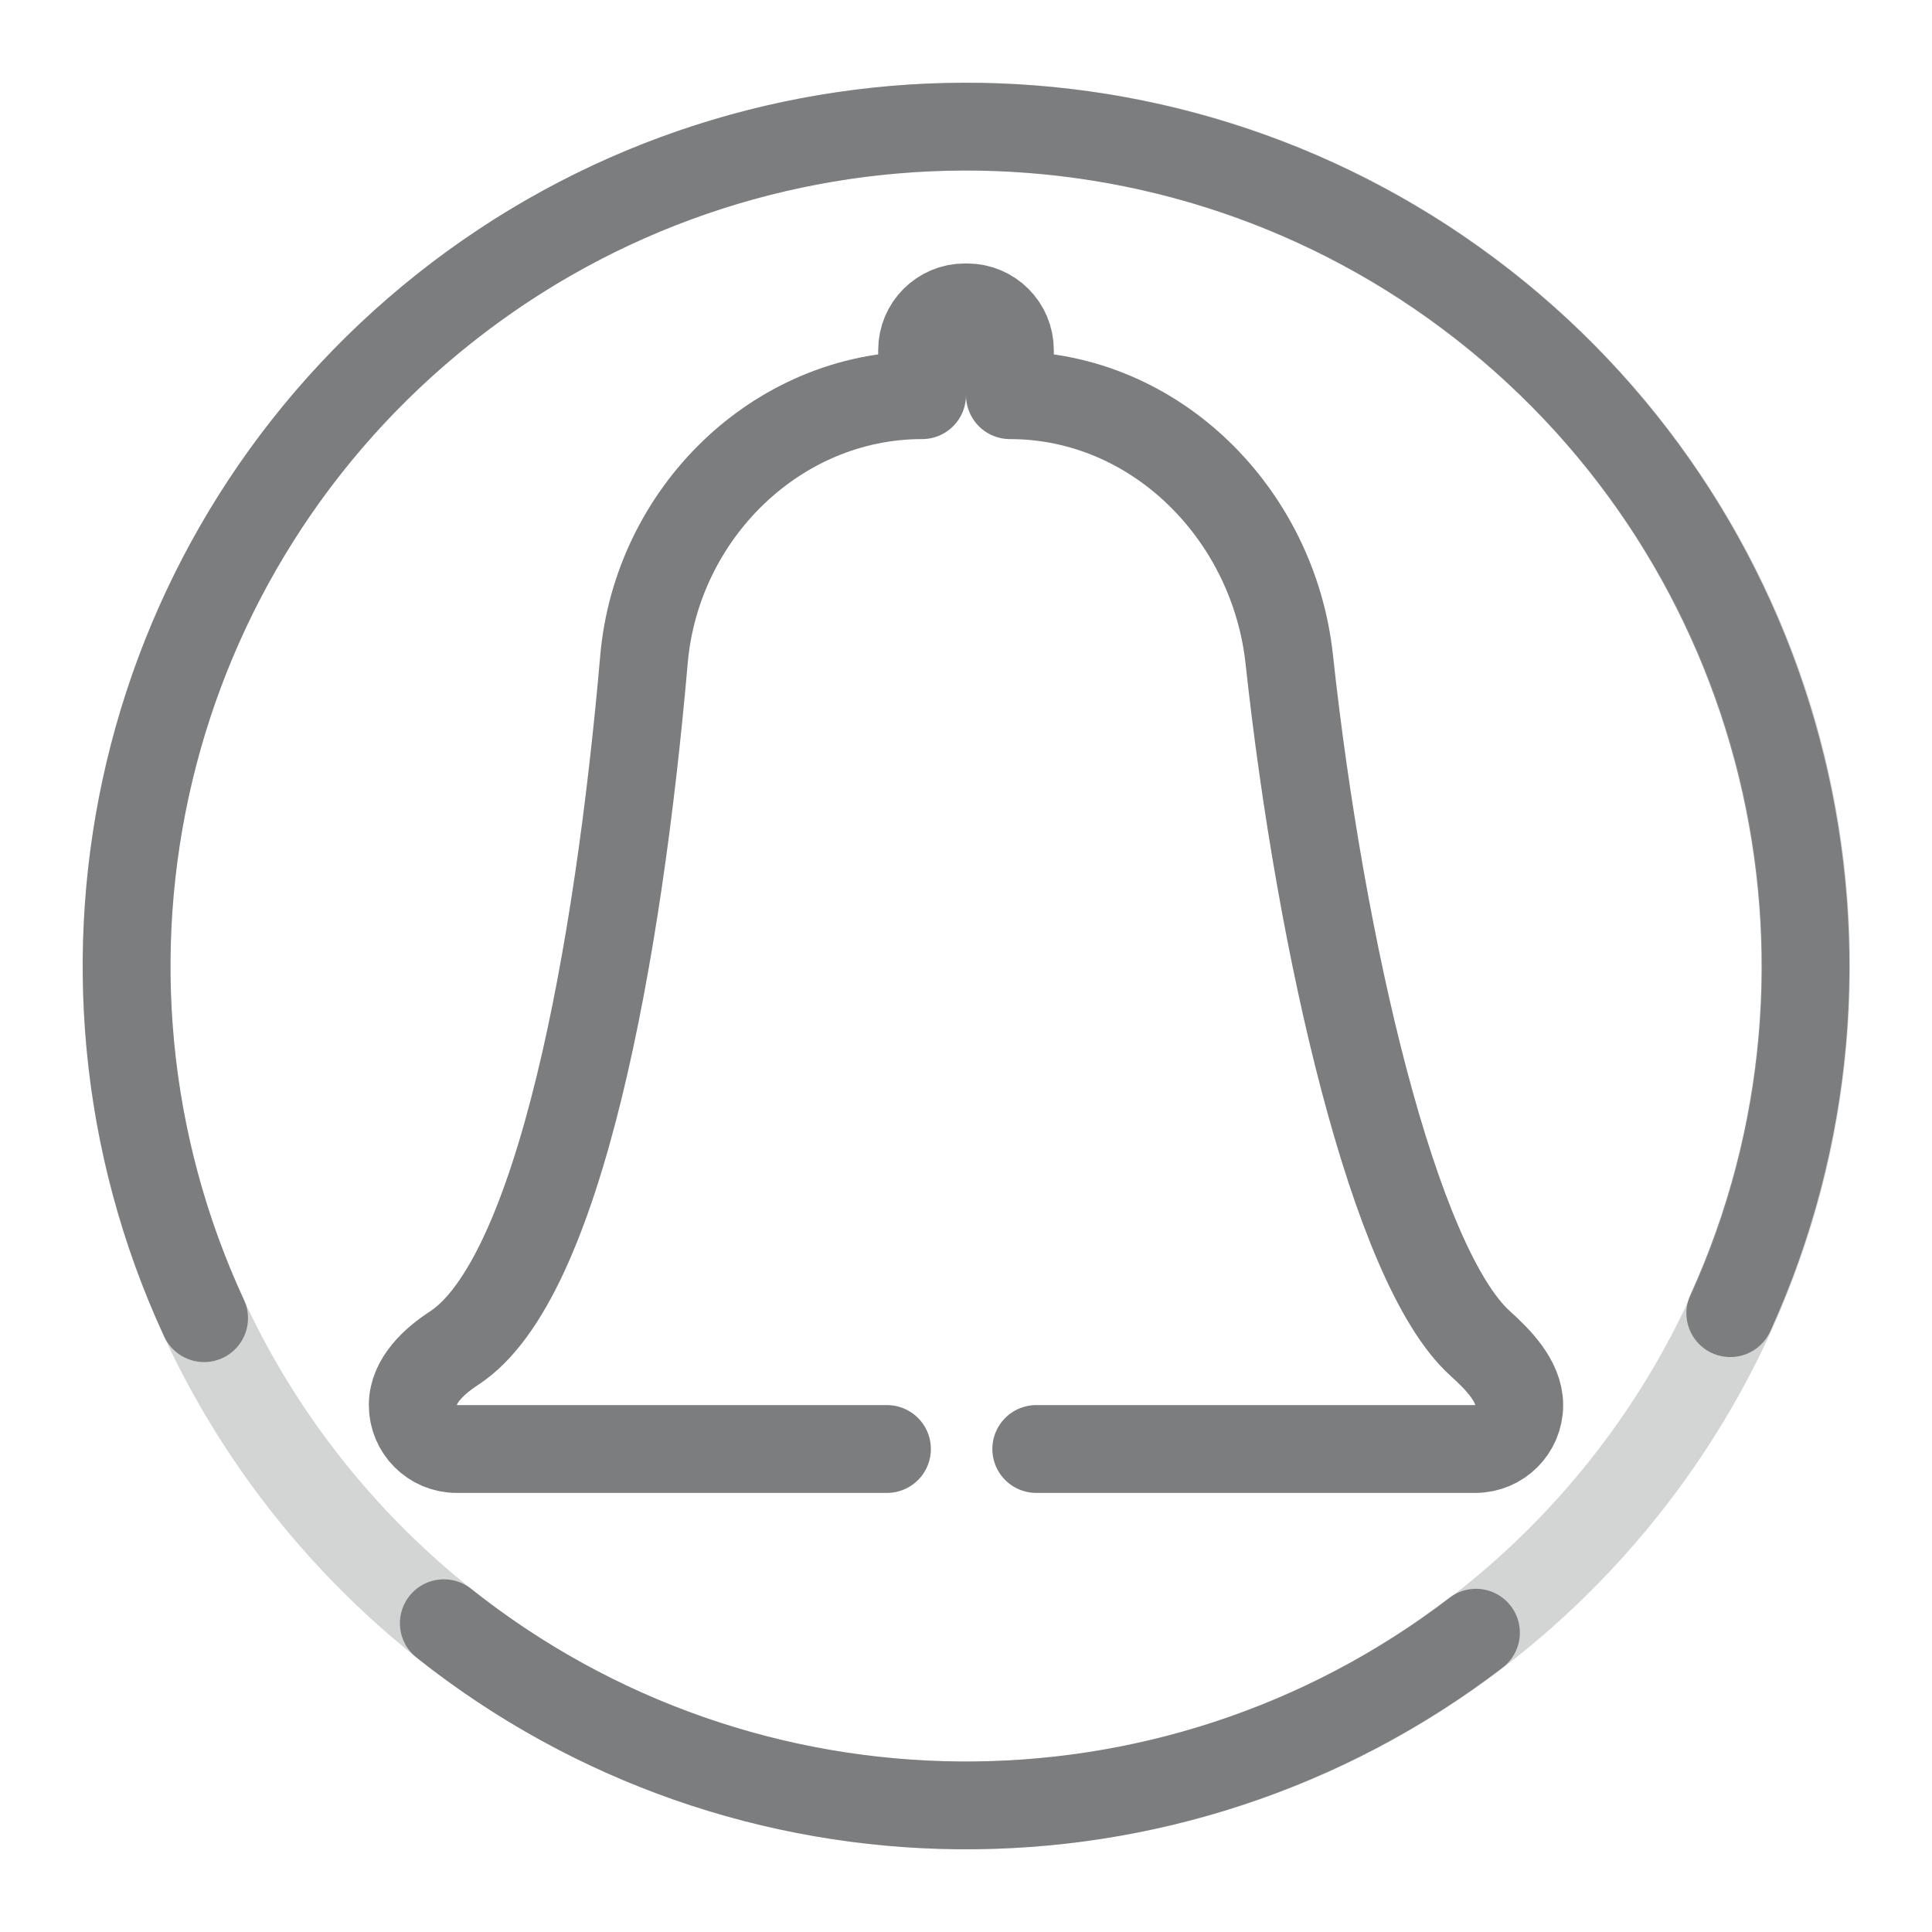
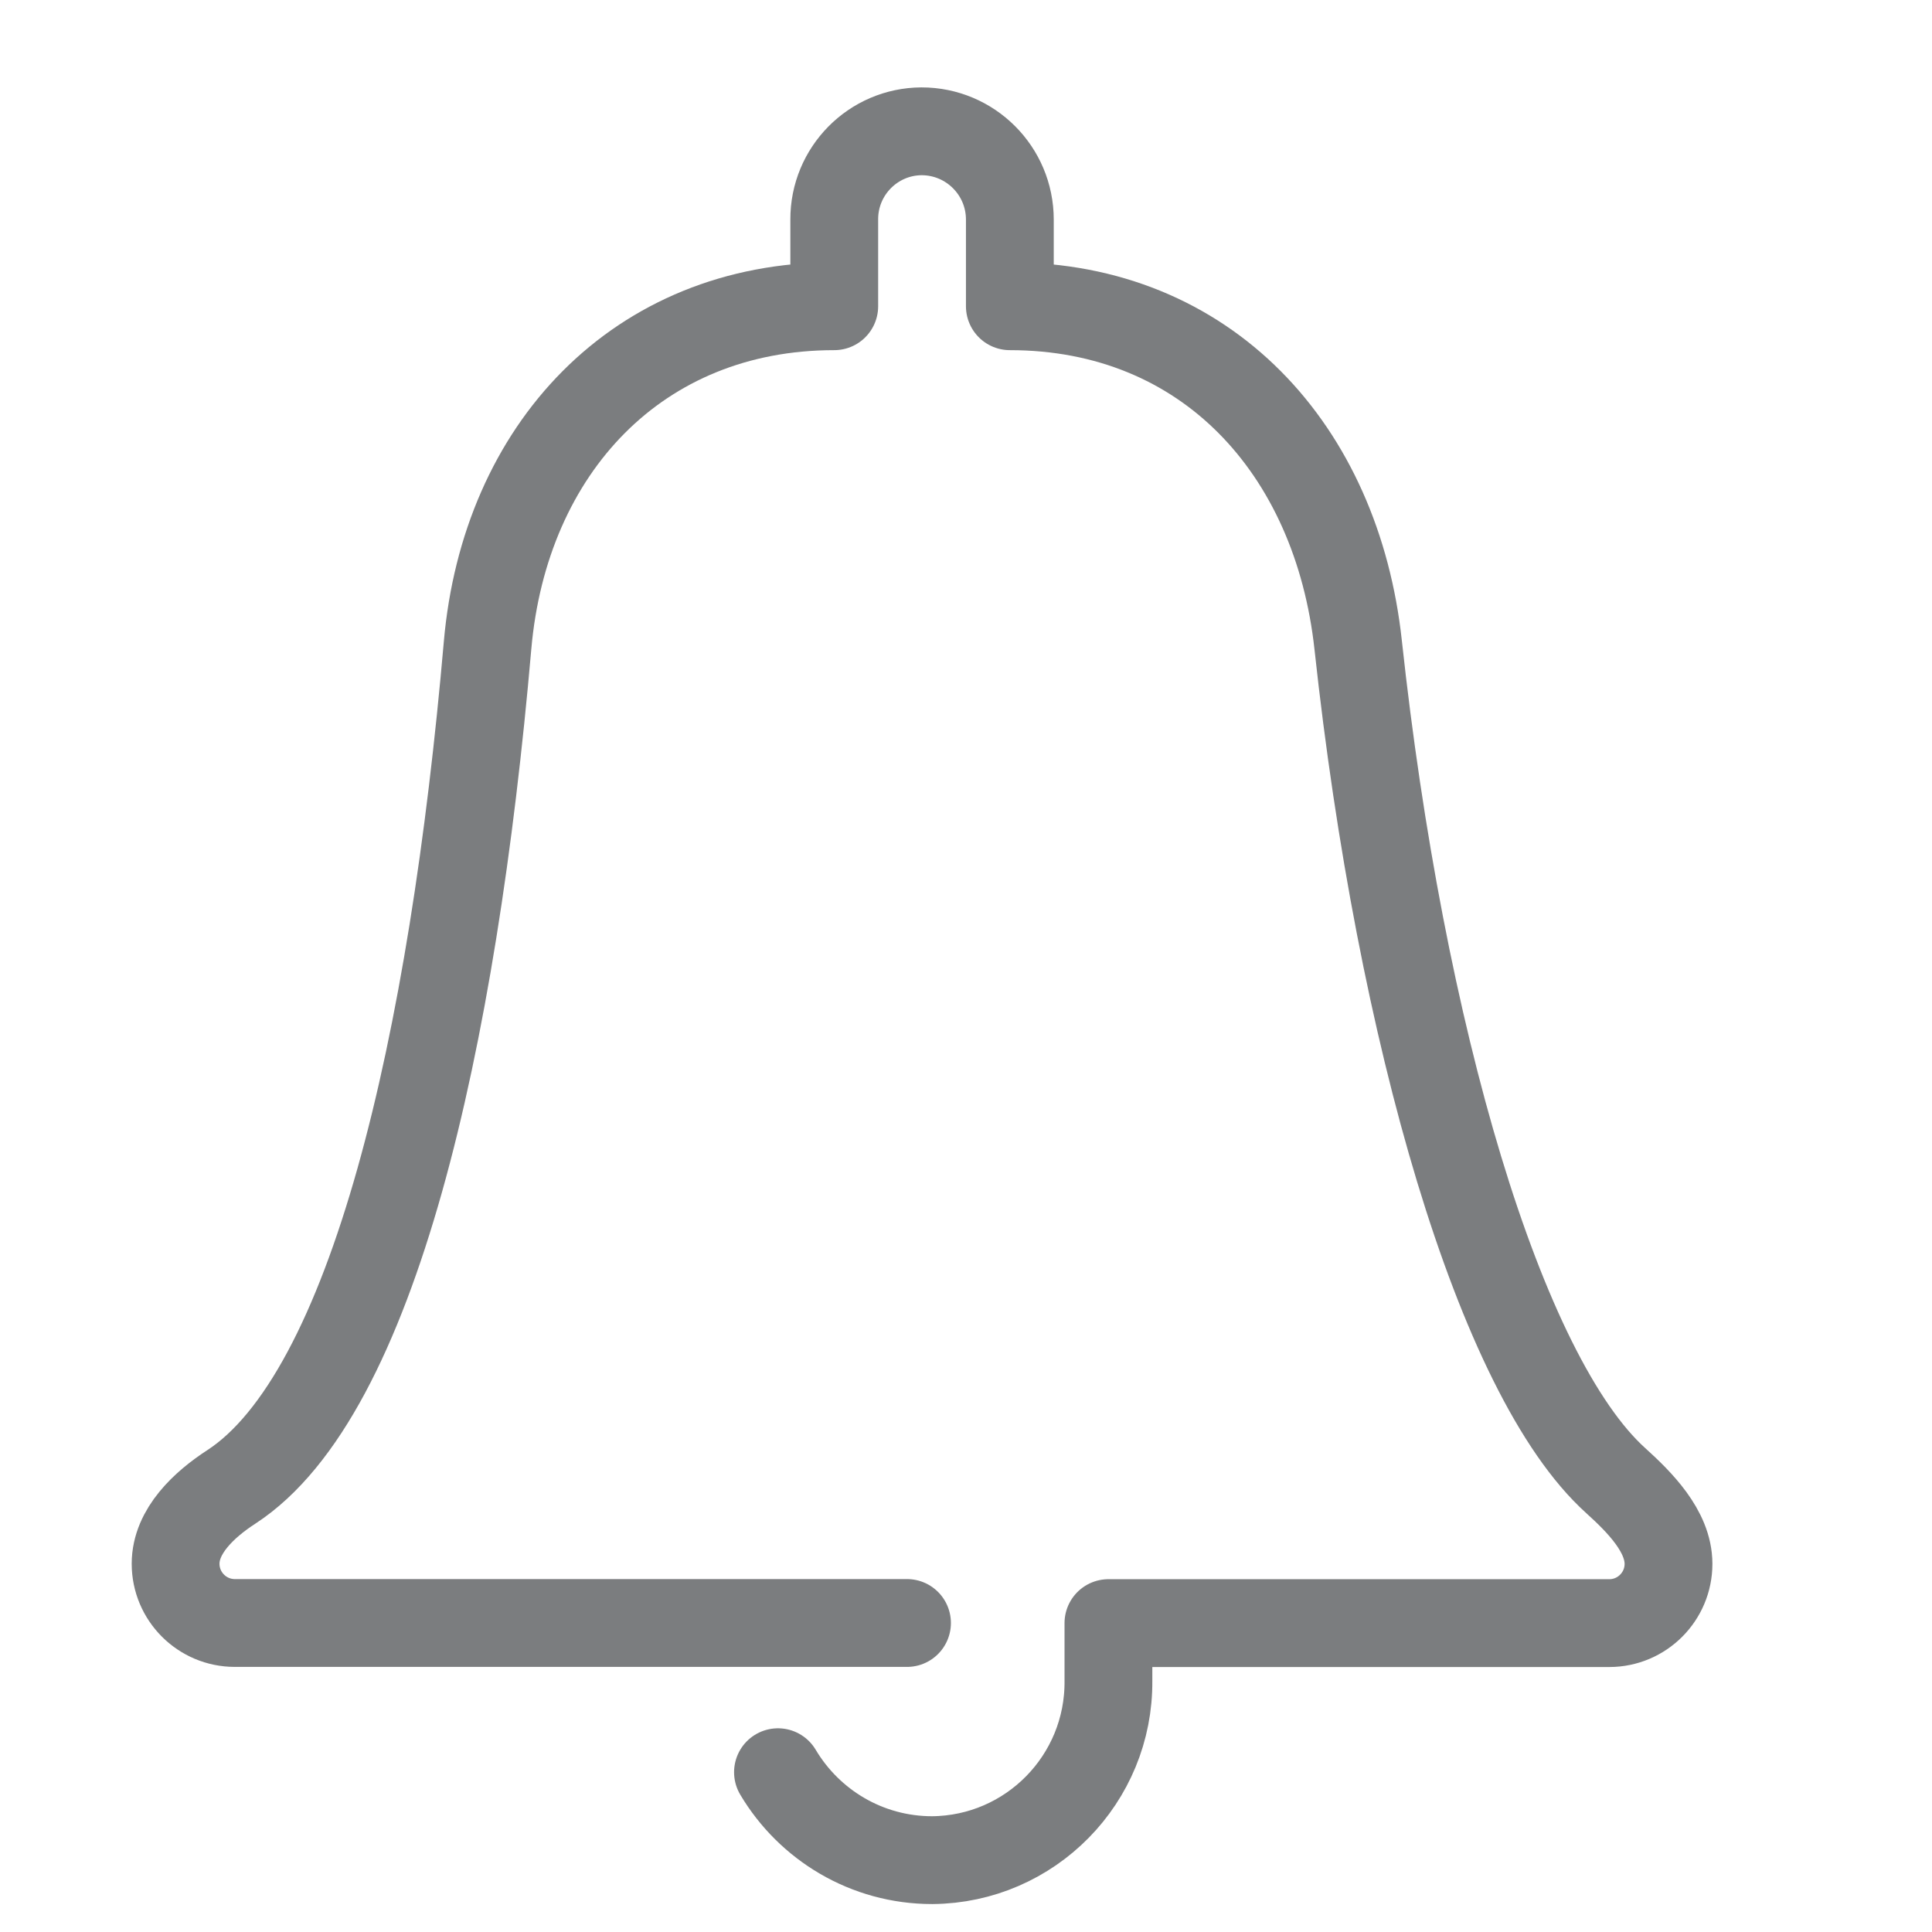
<svg xmlns="http://www.w3.org/2000/svg" width="22" height="22" version="1.1">
  <defs>
    <style id="current-color-scheme" type="text/css">.ColorScheme-Text { color:#232629; }</style>
  </defs>
-   <g class="ColorScheme-Text" fill="none" stroke="currentColor" stroke-linecap="round" stroke-linejoin="round">
-     <path d="m2.324 15.01a9.558 9.558 0 0 1 2.74-11.501 9.558 9.558 0 0 1 11.823-0.039 9.558 9.558 0 0 1 2.816 11.483" opacity=".5" style="paint-order:fill markers stroke" stroke="currentColor" class="ColorScheme-Text" />
-     <path transform="translate(.5)" d="m11.3 16.5h5c0.276 0 0.5-0.224 0.5-0.5 0-0.276-0.245-0.521-0.445-0.702-0.981-0.884-1.819-4.514-2.174-7.79-0.179-1.655-1.524-3.008-3.181-3.008v-0.513c0-0.269-0.218-0.487-0.487-0.487h-0.026c-0.269 1e-6 -0.487 0.218-0.487 0.487v0.513c-1.657 0-3.023 1.351-3.167 3.01-0.291 3.347-0.965 7.063-2.163 7.842-0.228 0.148-0.47 0.372-0.47 0.648s0.224 0.5 0.5 0.5h4.9" opacity=".6" style="paint-order:fill markers stroke" stroke="currentColor" class="ColorScheme-Text" />
-     <path d="m16.807 18.592a9.558 9.558 0 0 1-11.753-0.108" opacity=".5" style="paint-order:fill markers stroke" stroke="currentColor" class="ColorScheme-Text" />
+   <g class="ColorScheme-Text" transform="matrix(1.3492 0 0 1.3496 -4.4415 -3.7858)" fill="none" stroke="currentColor" stroke-linecap="round" stroke-linejoin="round" stroke-width=".741">
+     <path d="m9.858 17.758c.264.444.748.742 1.302.742.828-.007 1.494-.684 1.487-1.513v-.487h4.227c.276 0 .5-.224.5-.5 0-.276-.245-.521-.445-.702-.981-.884-1.819-3.773-2.174-7.049-.179-1.655-1.283-2.86-2.94-2.86v-.731c0-.412-.334-.745-.745-.745-.409.002-.739.336-.737.745v.731c-1.657 0-2.781 1.203-2.926 2.861-.291 3.347-.965 6.322-2.163 7.101-.228.148-.47.372-.47.648s.224.5.5.5h5.673" opacity=".6" style="paint-order:fill markers stroke" />
  </g>
-   <ellipse class="ColorScheme-Text" cx="11.004" cy="11" rx="9.562" ry="9.558" fill="none" opacity=".2" stroke="currentColor" stroke-linecap="round" stroke-linejoin="round" style="paint-order:fill markers stroke" />
</svg>
